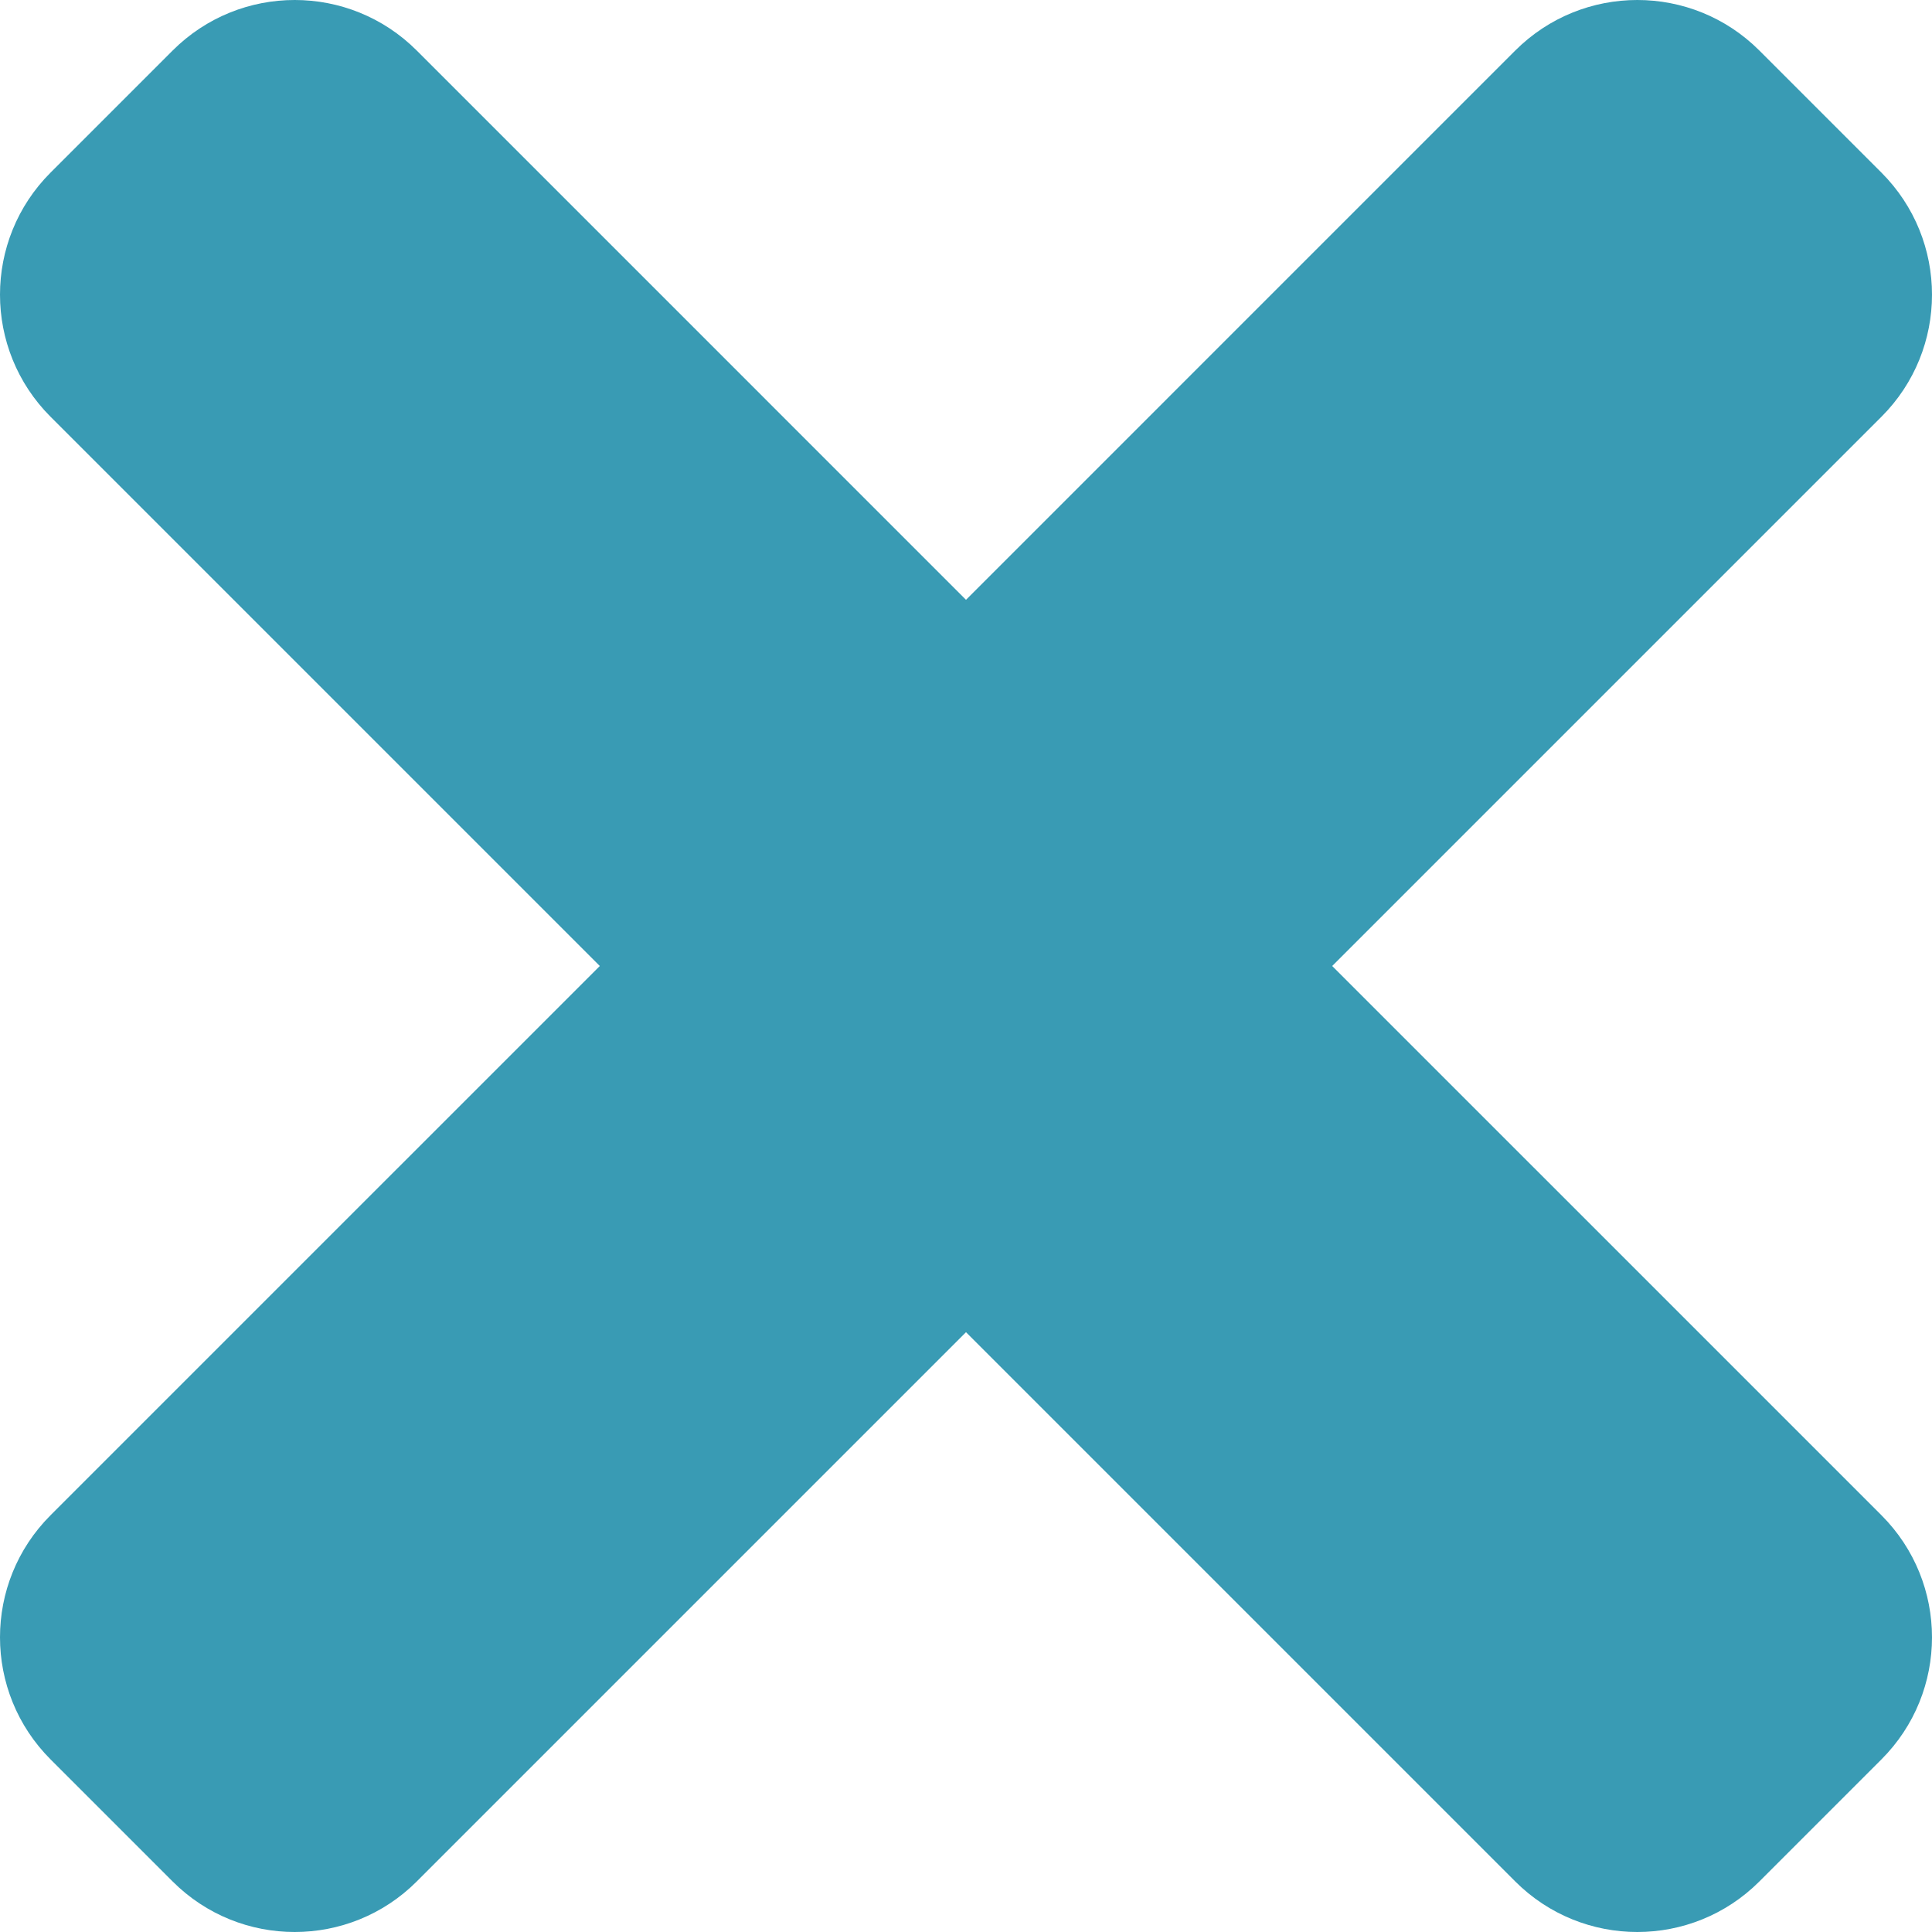
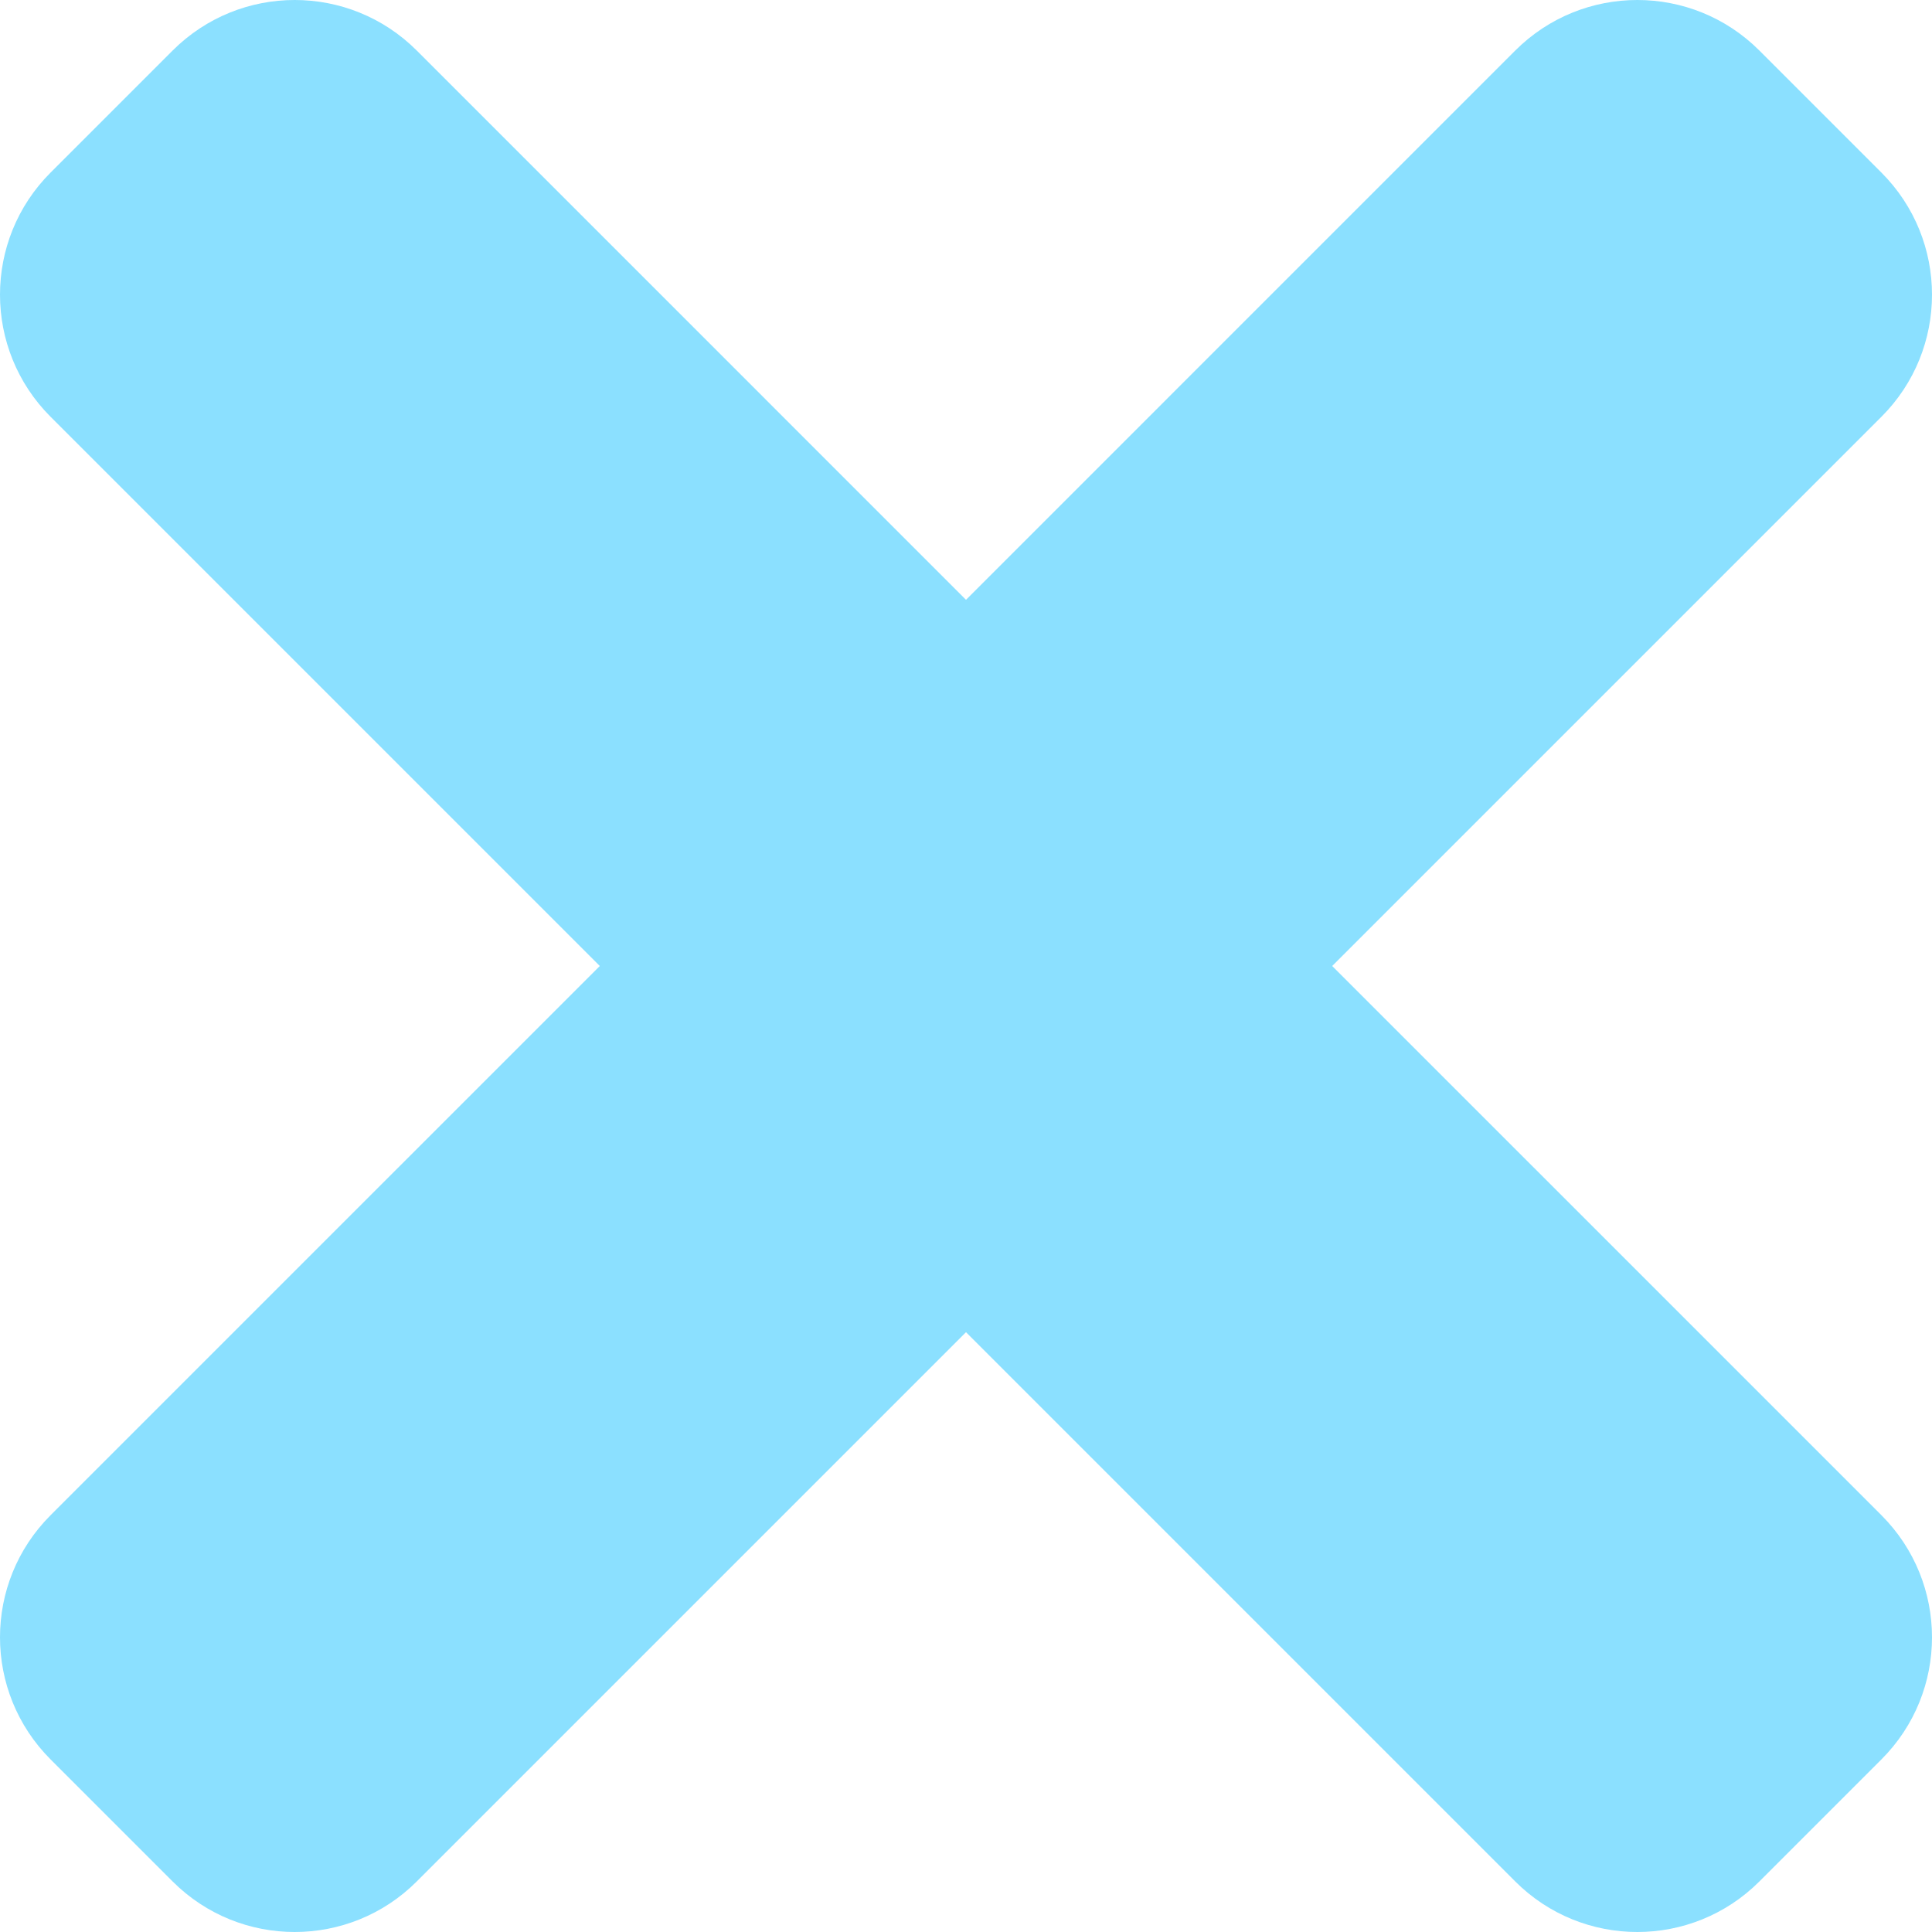
<svg xmlns="http://www.w3.org/2000/svg" height="352" width="352" id="svg4" version="1.1" viewBox="0 0 352 352" role="img" class="svg-inline--fa fa-times fa-w-11" data-icon="times" data-prefix="fas" focusable="false" aria-hidden="true">
  <defs id="defs8" />
-   <path fill="#399bb4" id="path2" d="M 242.72,176 342.79,75.93 c 12.28,-12.28 12.28,-32.19 0,-44.48 L 320.55,9.21 c -12.28,-12.28 -32.19,-12.28 -44.48,0 L 176,109.28 75.93,9.21 C 63.65,-3.07 43.74,-3.07 31.45,9.21 L 9.21,31.45 c -12.28,12.28 -12.28,32.19 0,44.48 L 109.28,176 9.21,276.07 c -12.28,12.28 -12.28,32.19 0,44.48 l 22.24,22.24 c 12.28,12.28 32.2,12.28 44.48,0 L 176,242.72 276.07,342.79 c 12.28,12.28 32.2,12.28 44.48,0 l 22.24,-22.24 c 12.28,-12.28 12.28,-32.19 0,-44.48 z" />
+   <path fill="#8be0ff" id="path2" d="M 242.72,176 342.79,75.93 c 12.28,-12.28 12.28,-32.19 0,-44.48 L 320.55,9.21 c -12.28,-12.28 -32.19,-12.28 -44.48,0 L 176,109.28 75.93,9.21 C 63.65,-3.07 43.74,-3.07 31.45,9.21 L 9.21,31.45 c -12.28,12.28 -12.28,32.19 0,44.48 L 109.28,176 9.21,276.07 c -12.28,12.28 -12.28,32.19 0,44.48 l 22.24,22.24 c 12.28,12.28 32.2,12.28 44.48,0 L 176,242.72 276.07,342.79 c 12.28,12.28 32.2,12.28 44.48,0 l 22.24,-22.24 c 12.28,-12.28 12.28,-32.19 0,-44.48 z" />
</svg>
